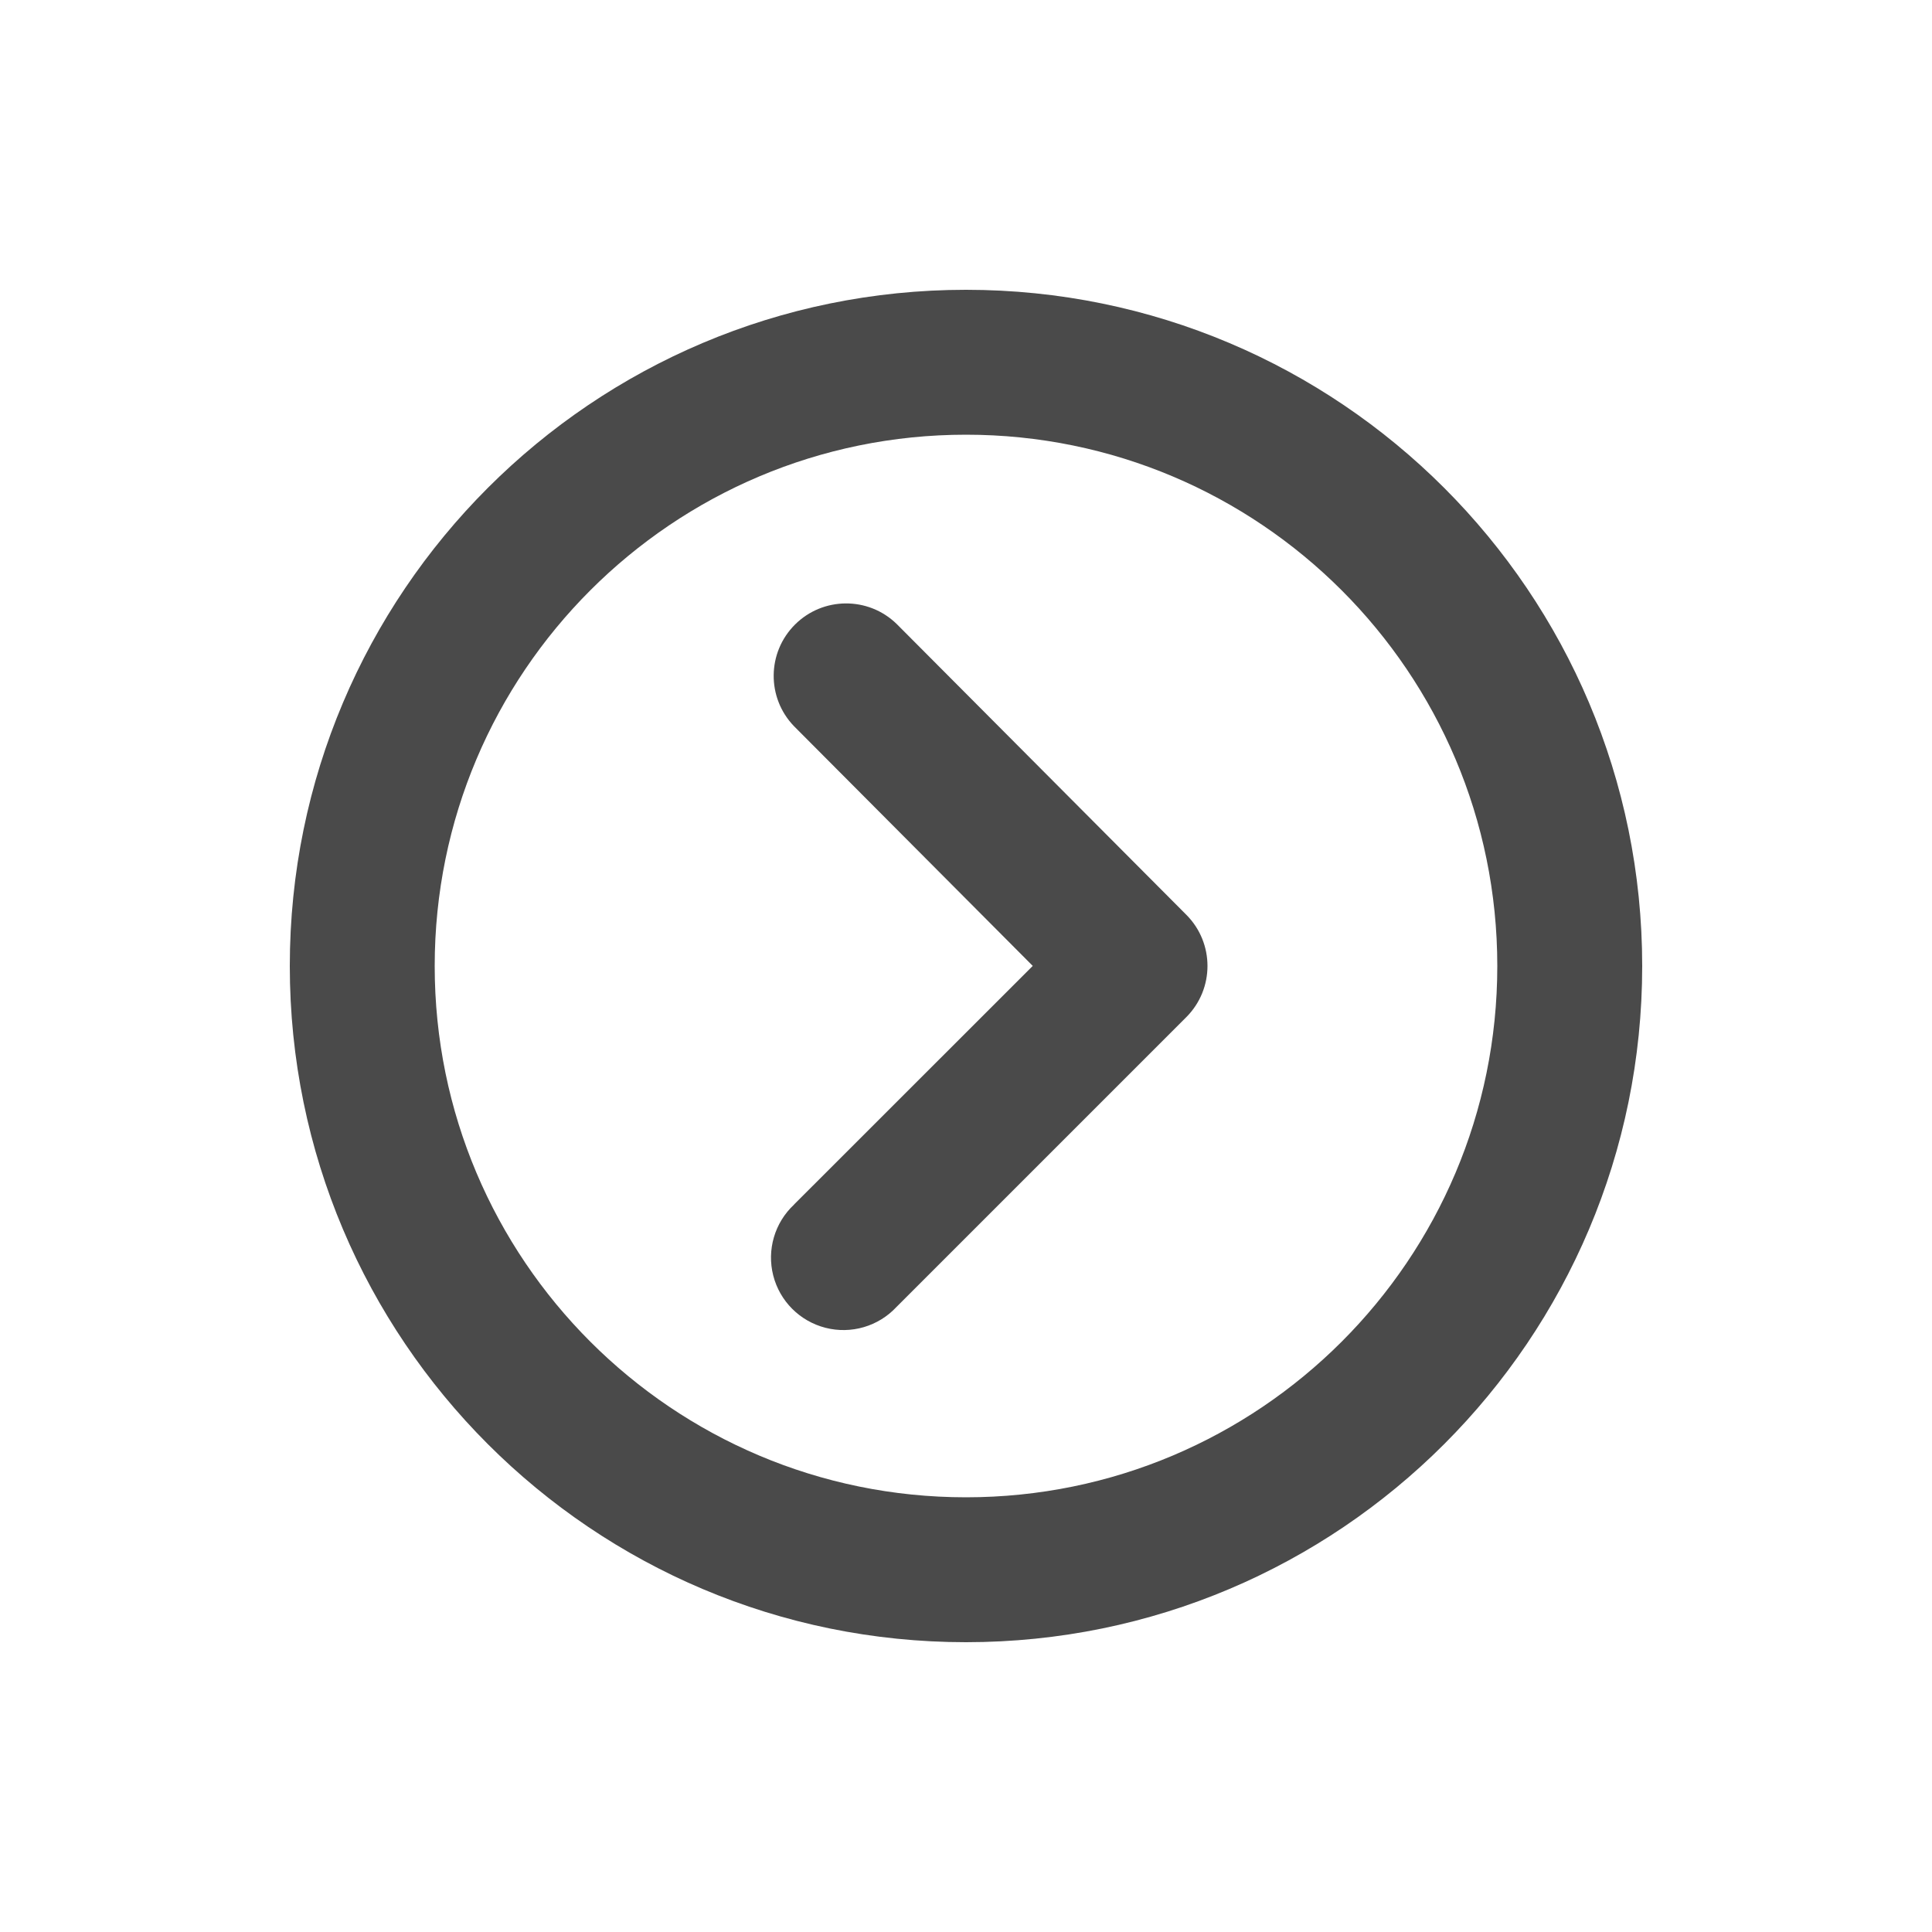
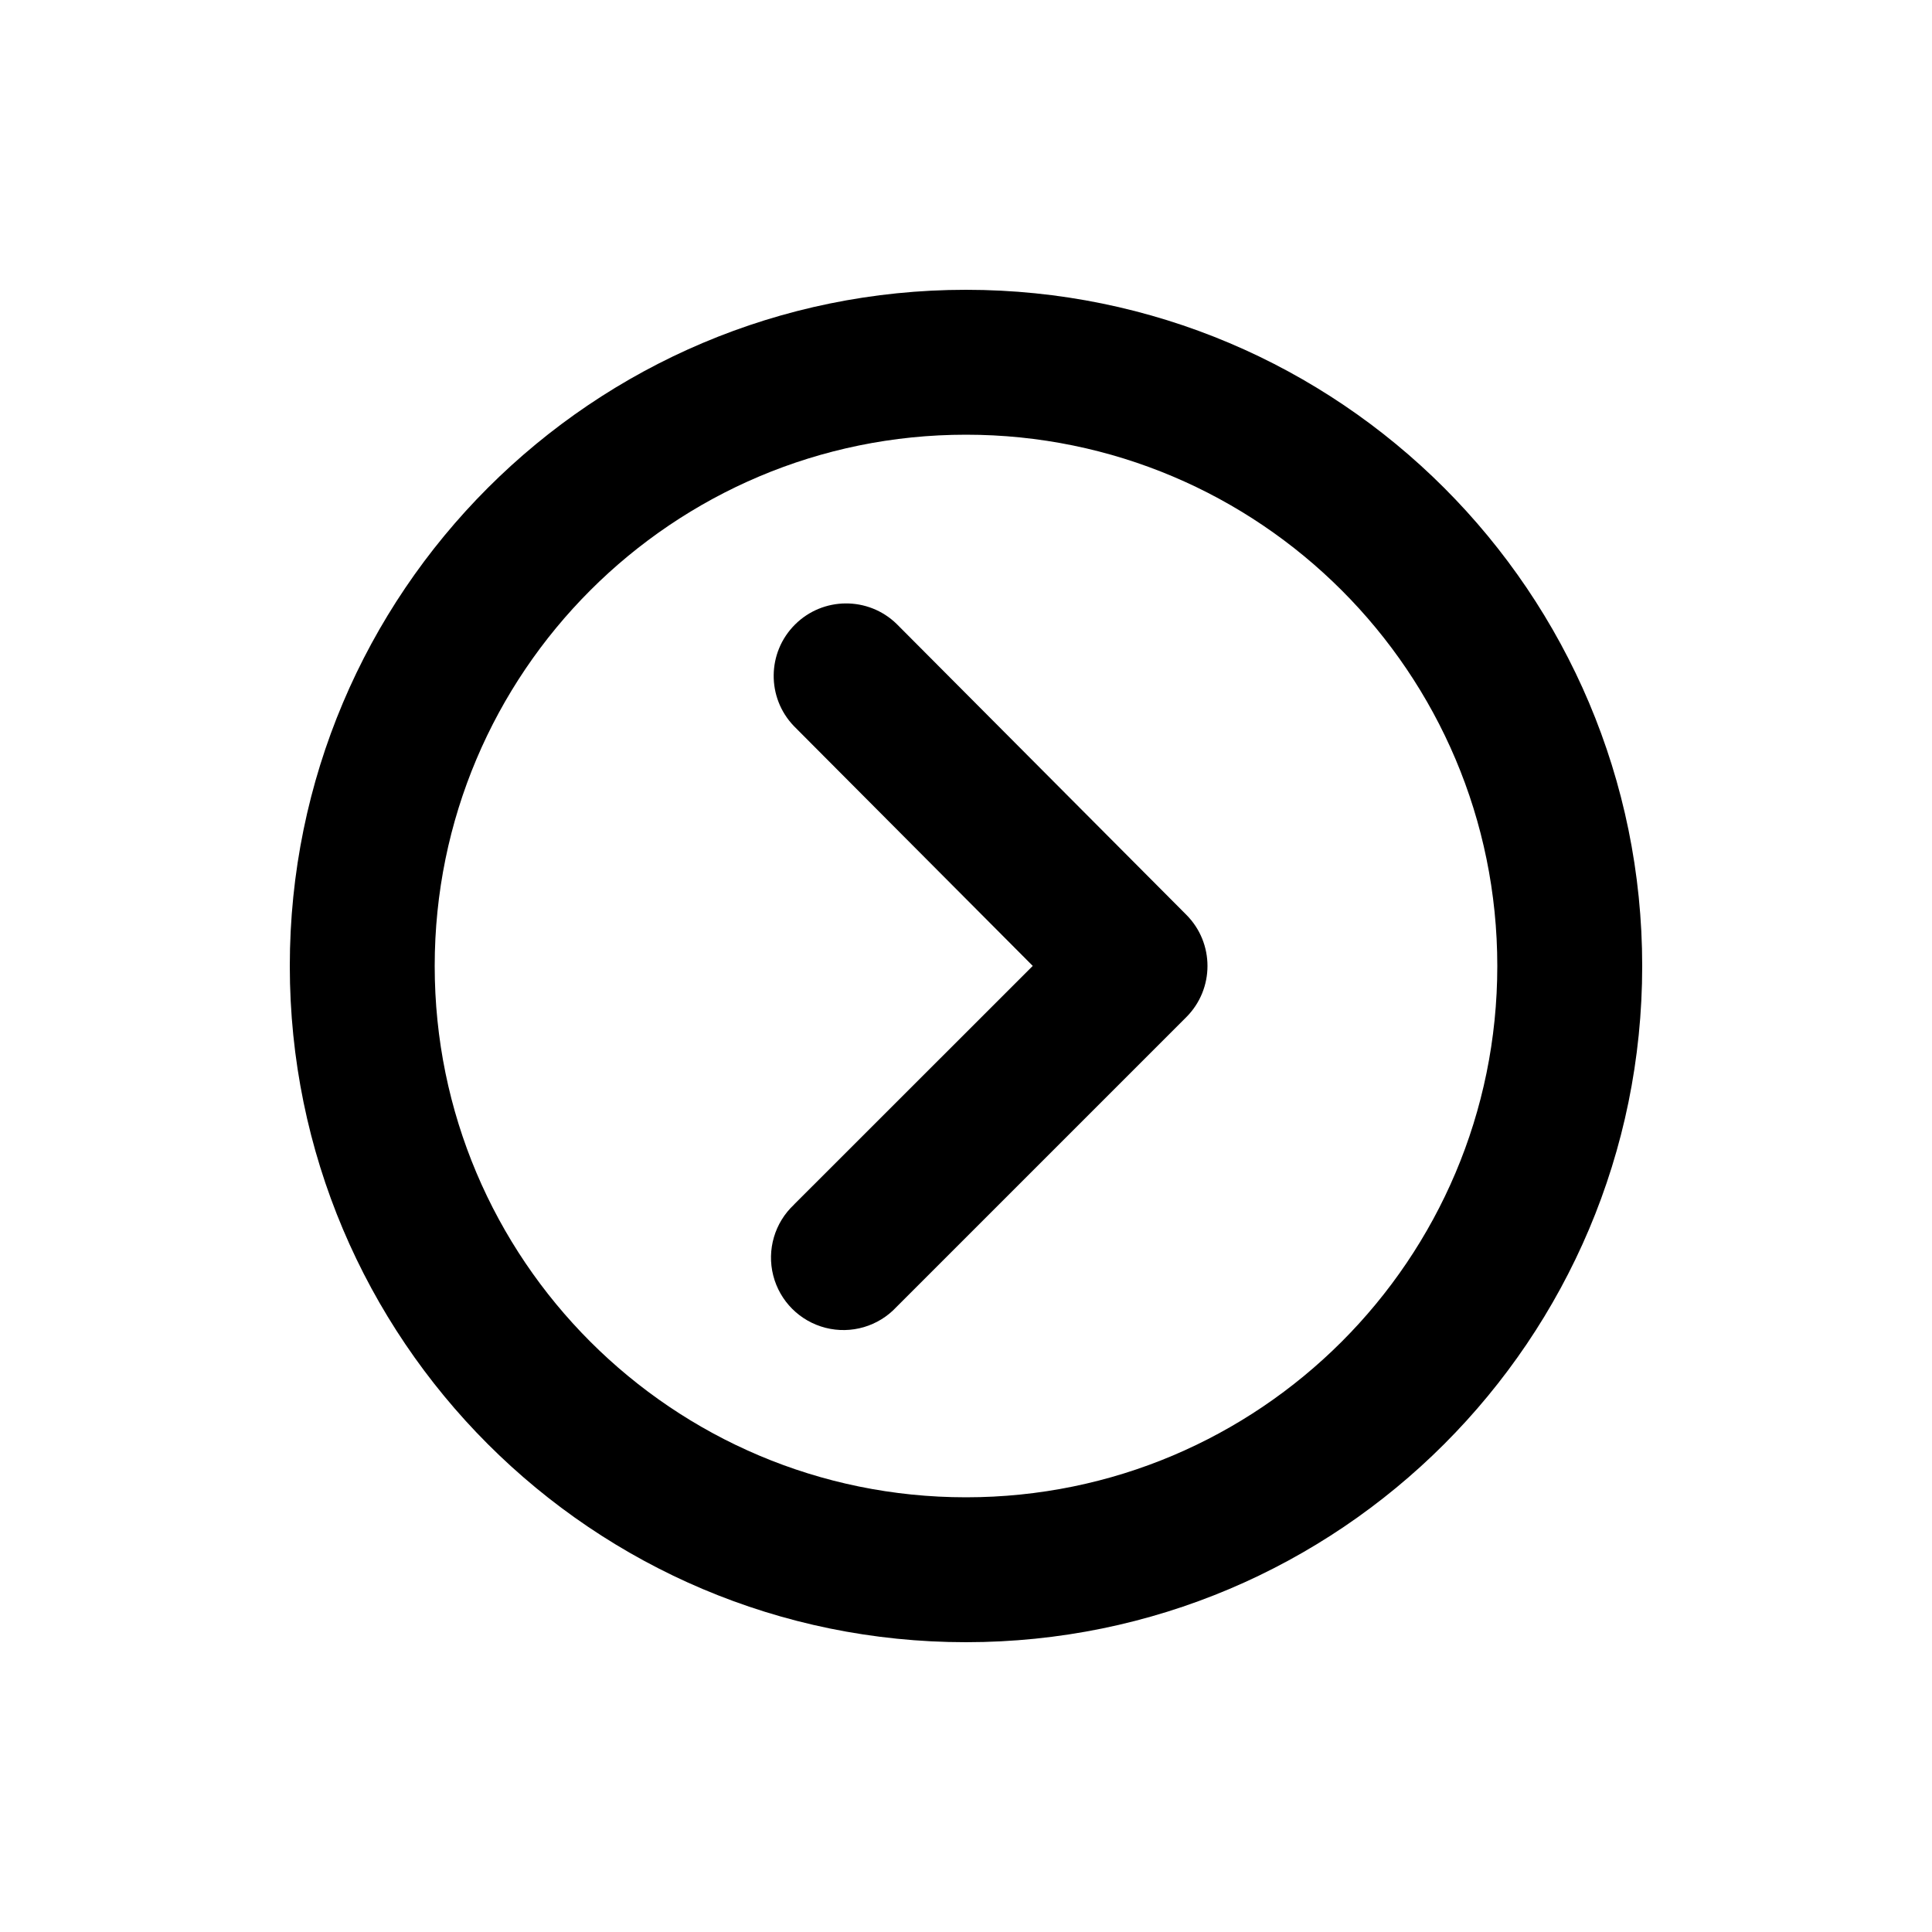
- <svg xmlns="http://www.w3.org/2000/svg" viewBox="0 0 20 20">
-   <path d="M8.22 12.47a.75.75 0 1 0 1.06 1.06l3-3a.75.75 0 0 0 .001-1.06l-3-3.012a.75.75 0 0 0-1.062 1.059l2.472 2.482-2.471 2.47Z" fill="#4A4A4A" />
-   <path fill-rule="evenodd" d="M17 10a7 7 0 1 1-14 0 7 7 0 0 1 14 0Zm-1.5 0a5.5 5.5 0 1 1-11 0 5.5 5.5 0 0 1 11 0Z" fill="#4A4A4A" />
+ <svg xmlns="http://www.w3.org/2000/svg" viewBox="0 0 20 20" fill="currentColor">
+   <path d="M8.22 12.47a.75.75 0 1 0 1.06 1.06l3-3a.75.75 0 0 0 .001-1.06l-3-3.012a.75.75 0 0 0-1.062 1.059l2.472 2.482-2.471 2.47Z" />
+   <path fill-rule="evenodd" d="M17 10a7 7 0 1 1-14 0 7 7 0 0 1 14 0Zm-1.5 0a5.5 5.5 0 1 1-11 0 5.5 5.5 0 0 1 11 0Z" />
</svg>
